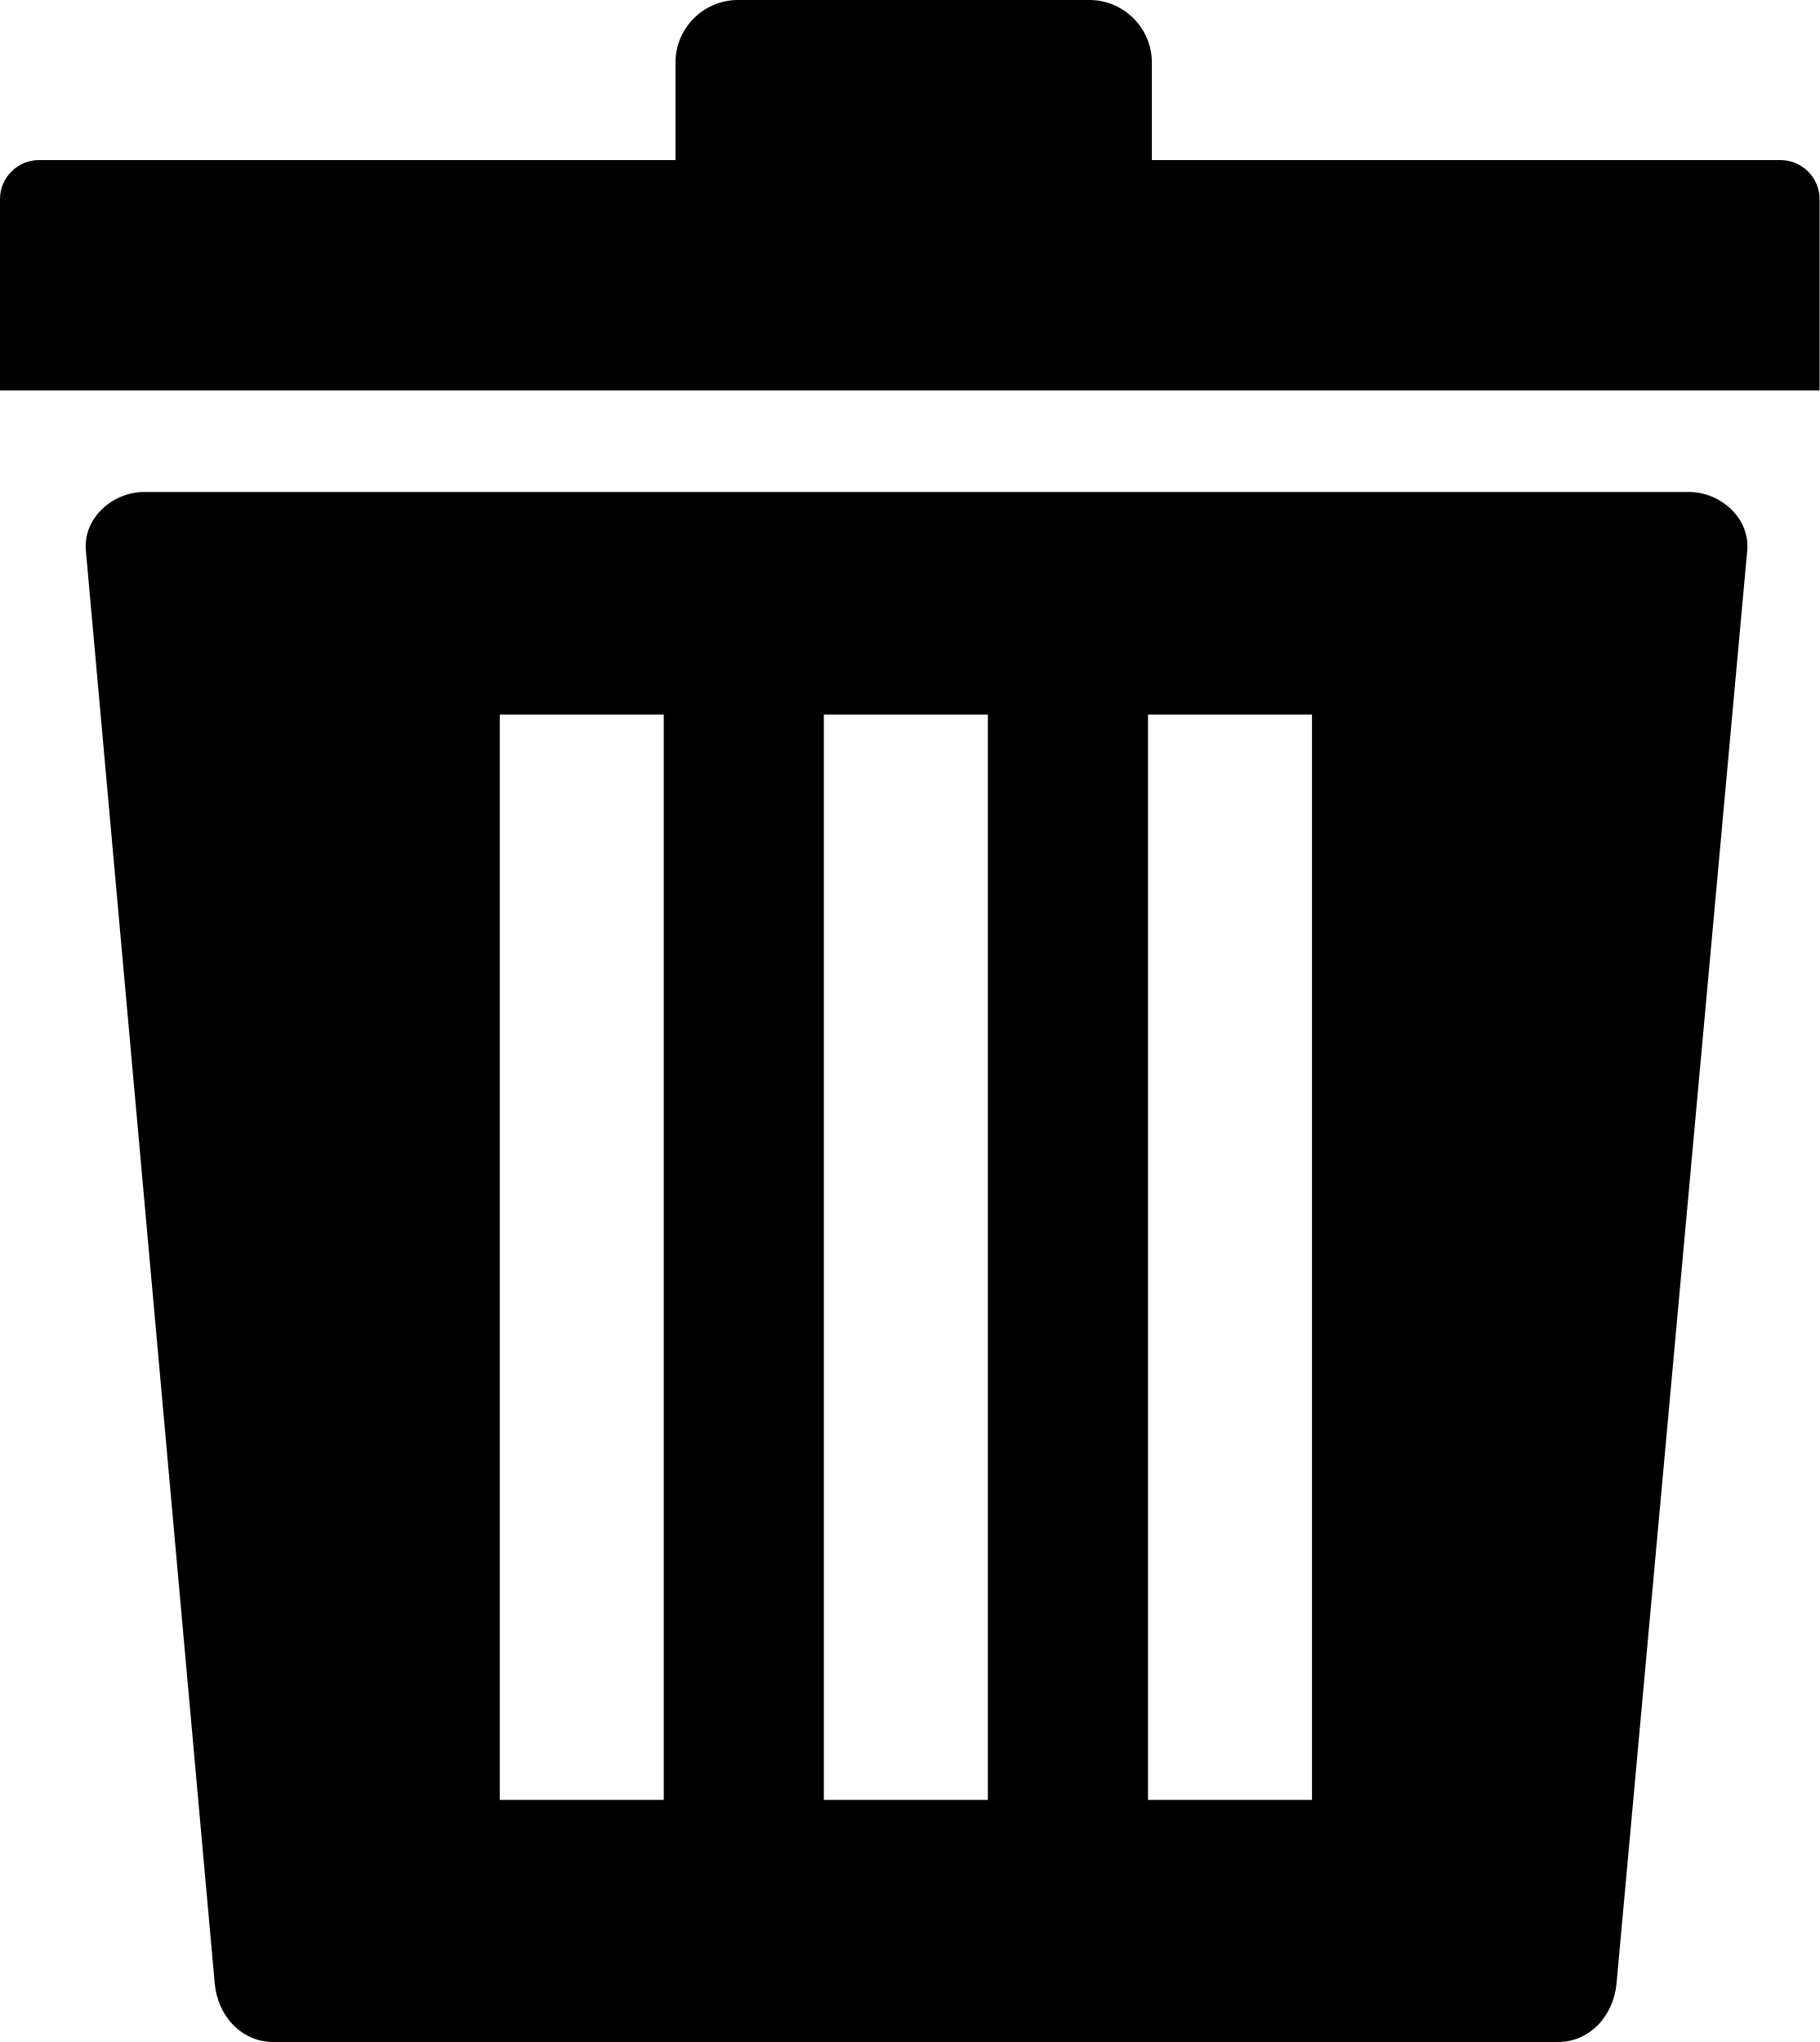
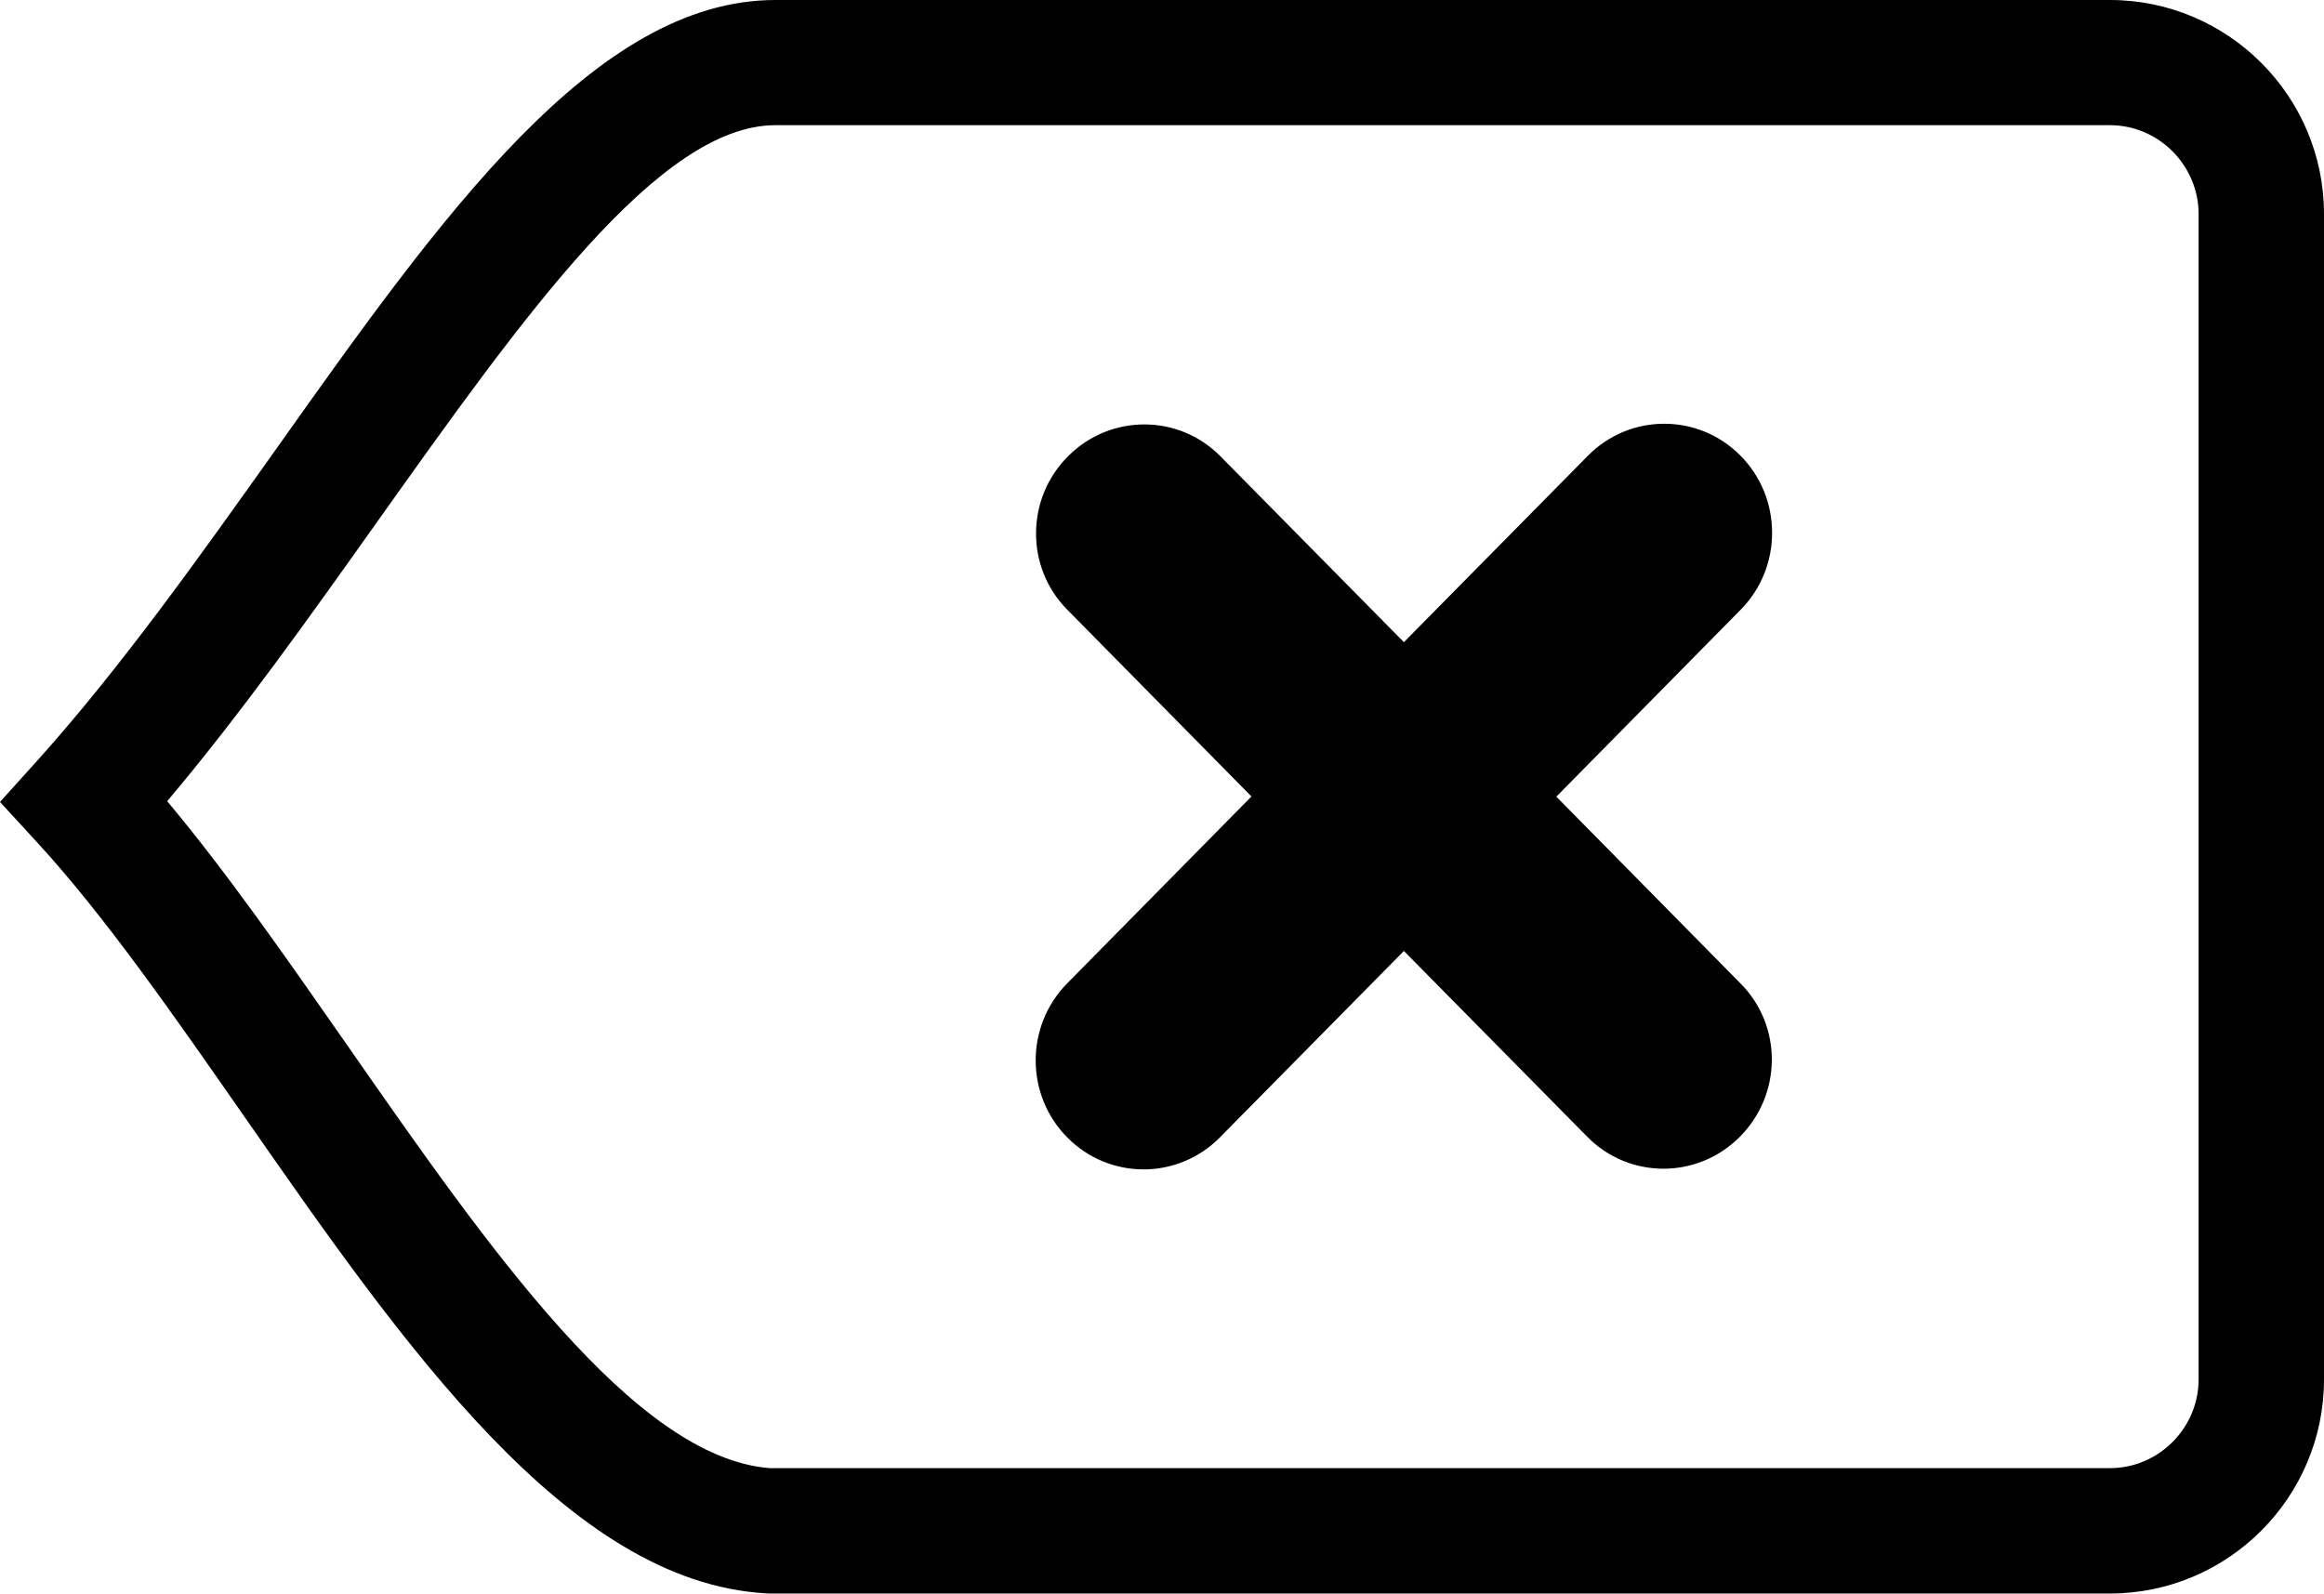
- <svg xmlns="http://www.w3.org/2000/svg" version="1.1" id="Layer_1" x="0px" y="0px" width="109.484px" height="122.88px" viewBox="0 0 109.484 122.88" enable-background="new 0 0 109.484 122.88" xml:space="preserve">
+ <svg xmlns="http://www.w3.org/2000/svg" version="1.1" id="Layer_1" x="0px" y="0px" viewBox="0 0 122.88 84.27" style="enable-background:new 0 0 122.88 84.27" xml:space="preserve">
  <g>
-     <path fill-rule="evenodd" clip-rule="evenodd" d="M2.347,9.633h38.297V3.76c0-2.068,1.689-3.76,3.76-3.76h21.144 c2.07,0,3.76,1.691,3.76,3.76v5.874h37.83c1.293,0,2.347,1.057,2.347,2.349v11.514H0V11.982C0,10.69,1.055,9.633,2.347,9.633 L2.347,9.633z M8.69,29.605h92.921c1.937,0,3.696,1.599,3.521,3.524l-7.864,86.229c-0.174,1.926-1.59,3.521-3.523,3.521h-77.3 c-1.934,0-3.352-1.592-3.524-3.521L5.166,33.129C4.994,31.197,6.751,29.605,8.69,29.605L8.69,29.605z M69.077,42.998h9.866v65.314 h-9.866V42.998L69.077,42.998z M30.072,42.998h9.867v65.314h-9.867V42.998L30.072,42.998z M49.572,42.998h9.869v65.314h-9.869 V42.998L49.572,42.998z" />
+     <path d="M41,0h70.56c3.12,0,5.95,1.27,8,3.32c2.05,2.05,3.32,4.88,3.32,8v61.63c0,3.12-1.27,5.95-3.32,8 c-2.05,2.05-4.88,3.32-8,3.32H40.67l-0.18-0.01c-10.44-0.6-19.13-13.09-27.57-25.21C9.21,53.72,5.55,48.46,2.03,44.62L0,42.41 l2.01-2.23c4.39-4.89,8.55-10.75,12.56-16.39C23.35,11.41,31.45,0,41,0L41,0z M83.95,24.11c2.22-2.26,5.84-2.27,8.07-0.02 c2.23,2.24,2.24,5.9,0.02,8.15l-9.75,9.89l9.76,9.9c2.21,2.24,2.17,5.87-0.07,8.1c-2.24,2.24-5.84,2.23-8.05-0.01l-9.7-9.83 l-9.72,9.85c-2.22,2.26-5.84,2.27-8.07,0.02c-2.23-2.24-2.24-5.89-0.02-8.15l9.75-9.89l-9.76-9.9c-2.2-2.24-2.17-5.87,0.07-8.1 c2.24-2.24,5.84-2.23,8.05,0.01l9.7,9.83L83.95,24.11L83.95,24.11z M111.56,6.62H41c-6.15,0-13.3,10.07-21.06,20.98 c-3.55,5-7.22,10.17-11.1,14.77c3.19,3.81,6.33,8.33,9.51,12.89c7.48,10.74,15.18,21.8,22.34,22.38h70.87 c1.29,0,2.46-0.53,3.31-1.38c0.85-0.85,1.38-2.03,1.38-3.31V11.32c0-1.29-0.53-2.46-1.38-3.32C114.02,7.15,112.85,6.62,111.56,6.62 L111.56,6.62z" />
  </g>
</svg>
